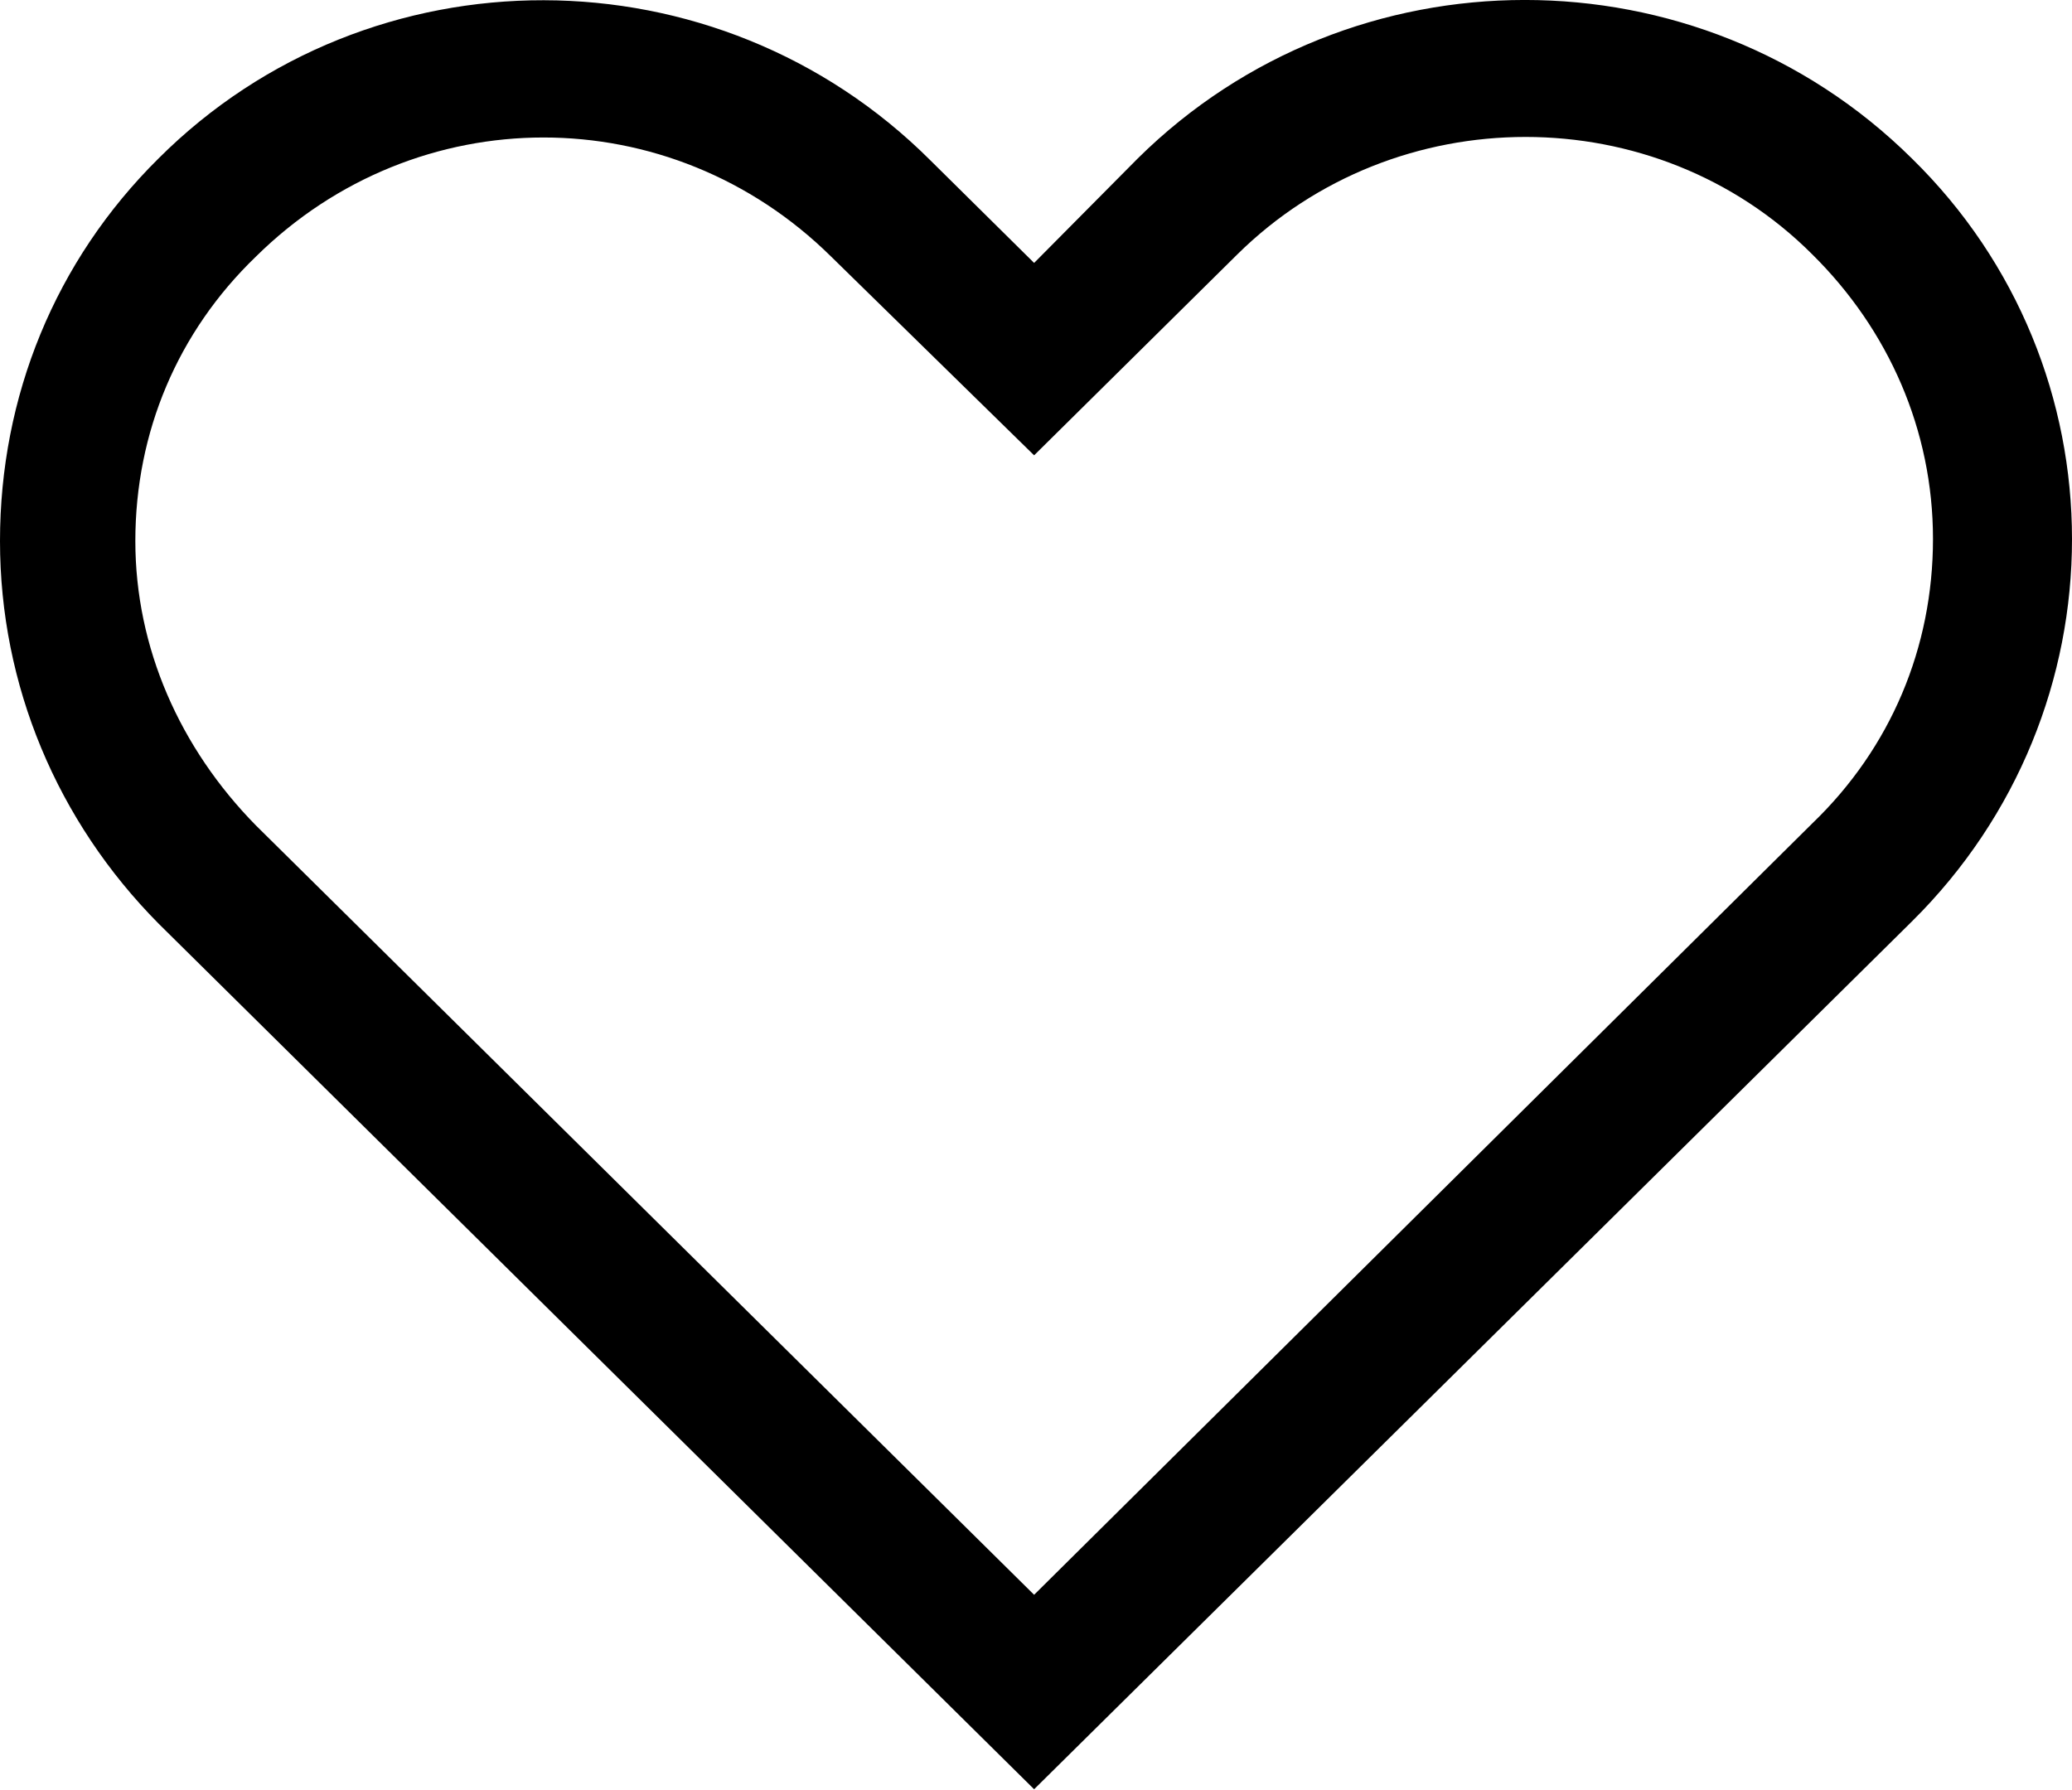
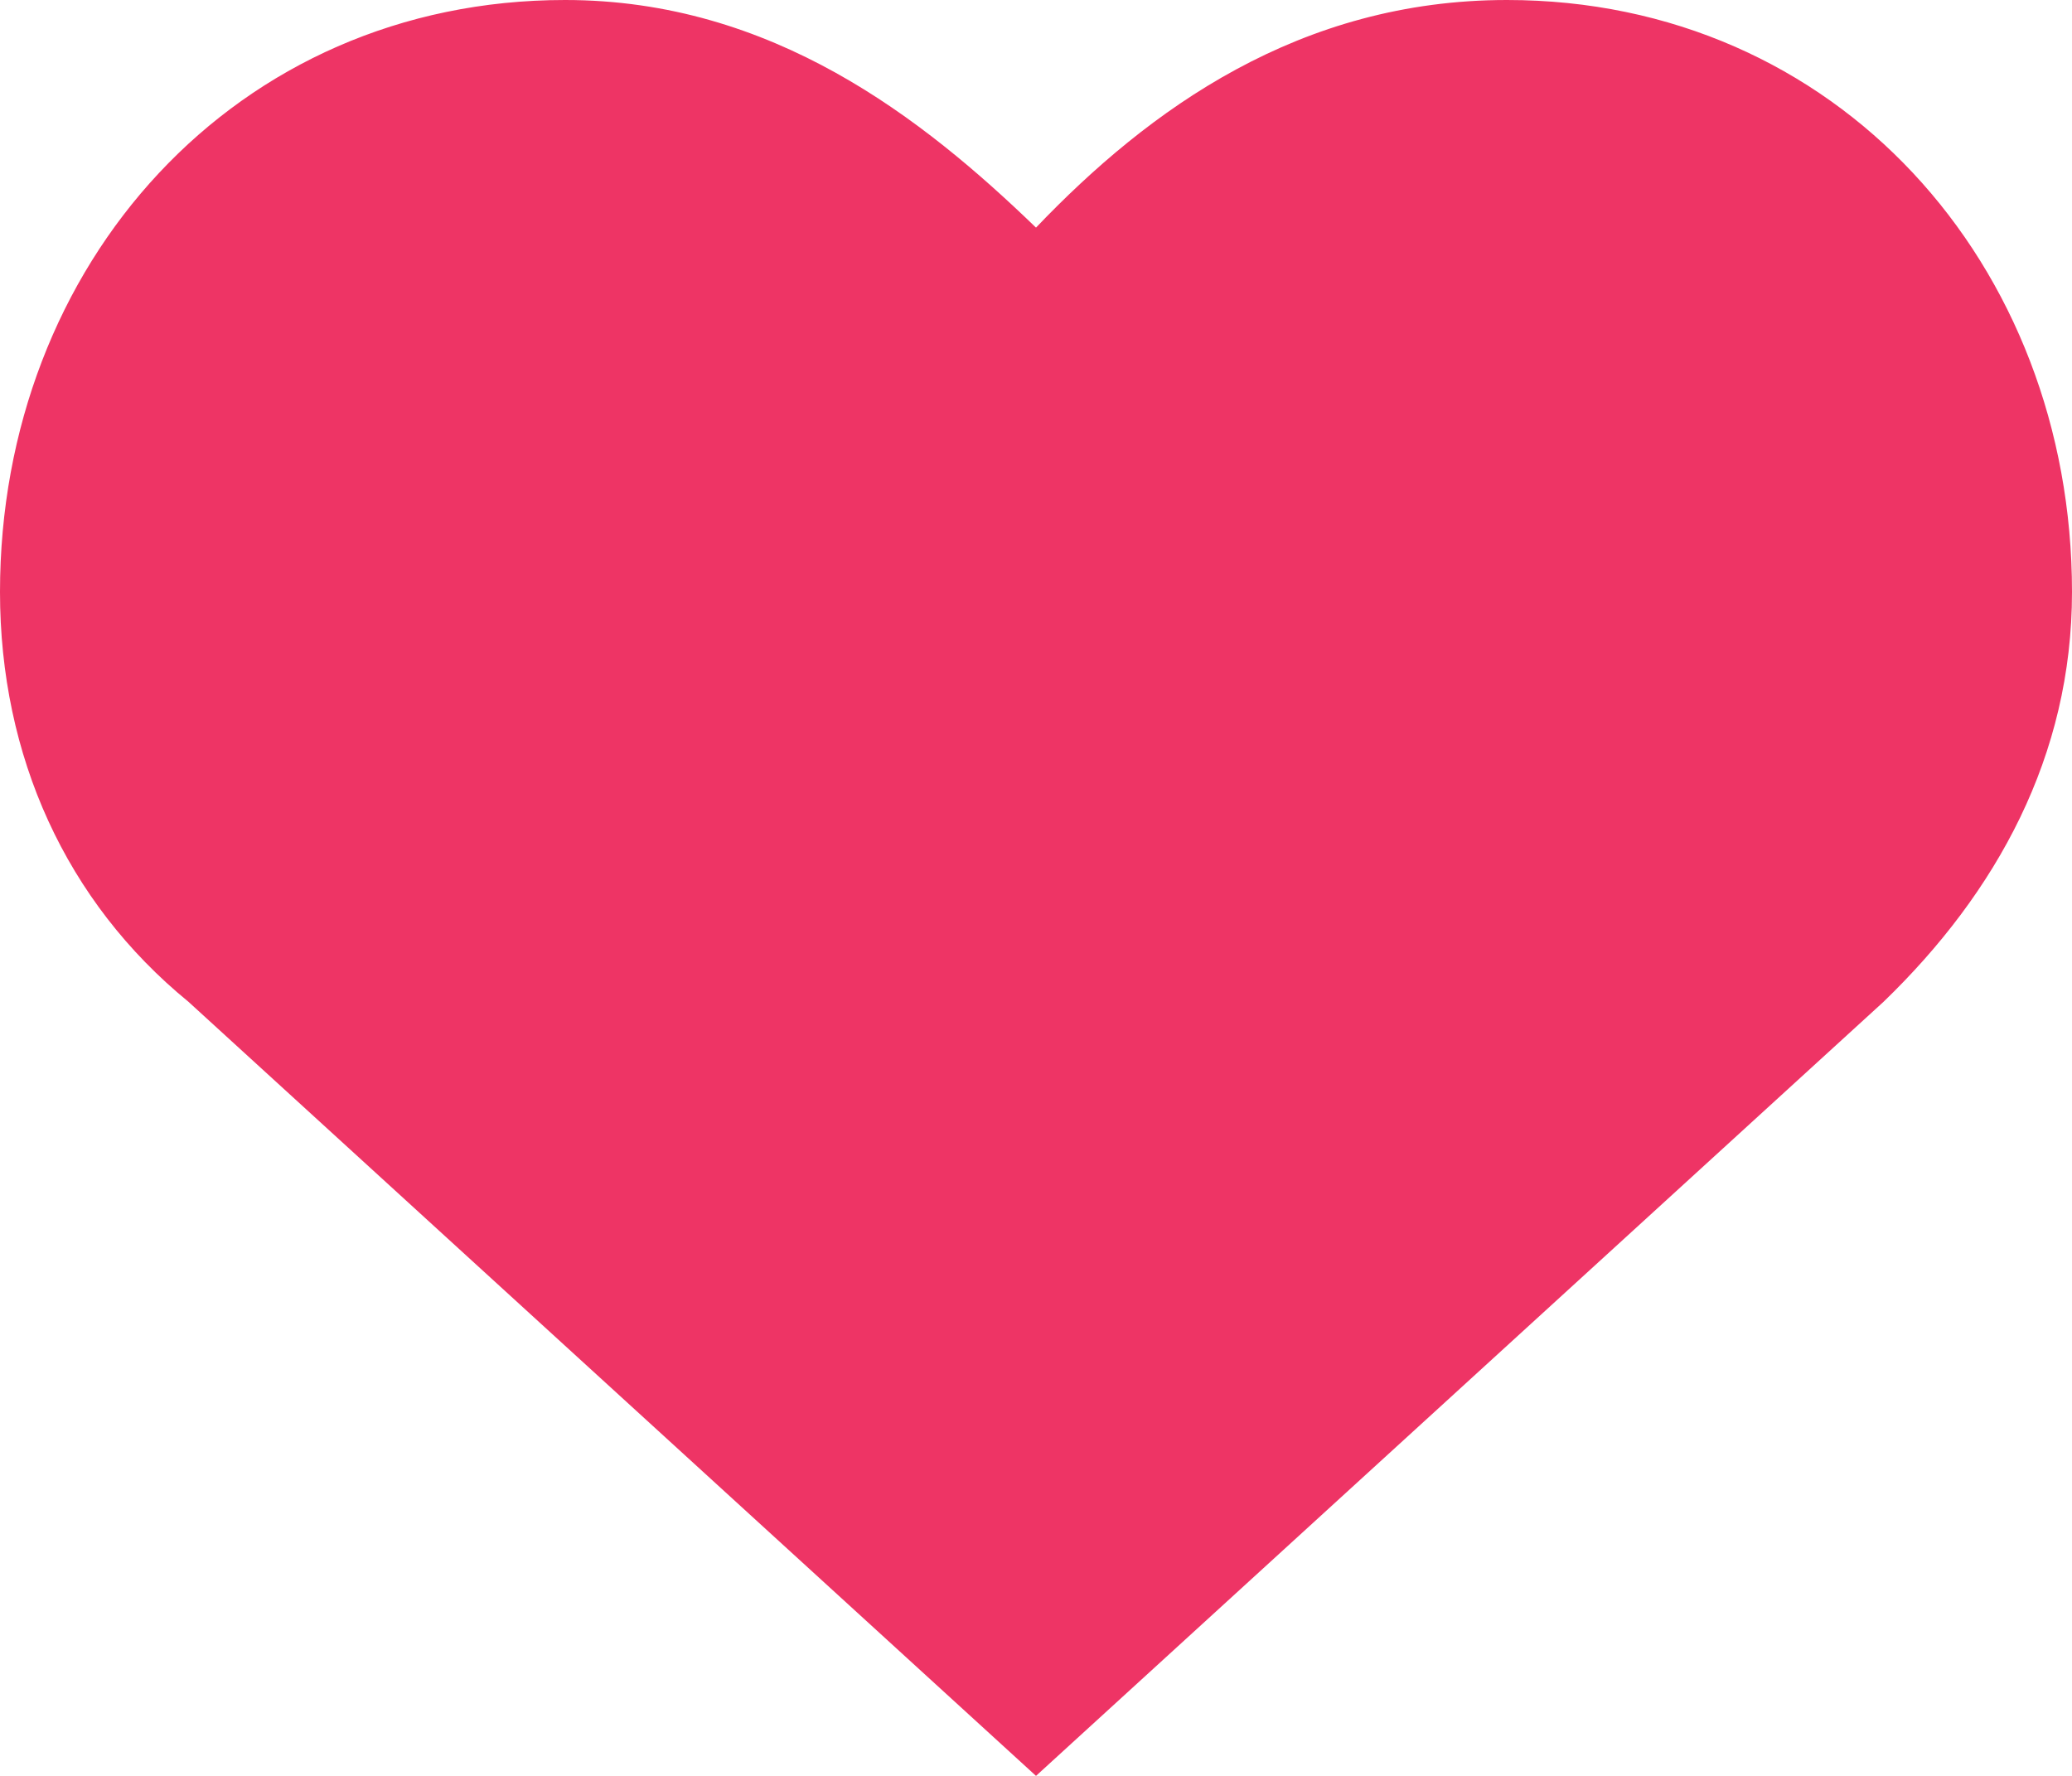
- <svg xmlns="http://www.w3.org/2000/svg" width="22" height="19" viewBox="0 0 22 19" fill="none">
-   <path d="M20.299 9.786C22.567 7.543 22.567 3.902 20.299 1.682C18.031 -0.561 14.349 -0.561 12.081 1.682L10.98 2.792L9.88 1.704C7.612 -0.561 3.93 -0.561 1.684 1.682C0.584 2.77 0 4.213 0 5.745C0 7.277 0.606 8.72 1.684 9.808L10.98 19L20.299 9.786ZM1.437 5.745C1.437 4.59 1.886 3.525 2.717 2.725C3.57 1.882 4.671 1.46 5.771 1.46C6.871 1.46 7.971 1.882 8.825 2.725L10.98 4.835L13.136 2.703C14.82 1.038 17.582 1.038 19.244 2.703C20.052 3.502 20.524 4.568 20.524 5.723C20.524 6.877 20.075 7.943 19.244 8.742L10.98 16.935L2.717 8.765C1.909 7.943 1.437 6.877 1.437 5.745Z" fill="black" />
+ <svg xmlns="http://www.w3.org/2000/svg" width="14" height="12" viewBox="0 0 14 12" fill="none">
+   <path d="M10.182 0C8.782 0 7.764 0.738 7 1.538C6.236 0.8 5.218 0 3.818 0C1.591 0 0 1.785 0 4C0 5.108 0.445 6.092 1.273 6.769L7 12L12.727 6.769C13.491 6.031 14 5.108 14 4C14 1.785 12.409 0 10.182 0Z" fill="#EE3465" />
</svg>
